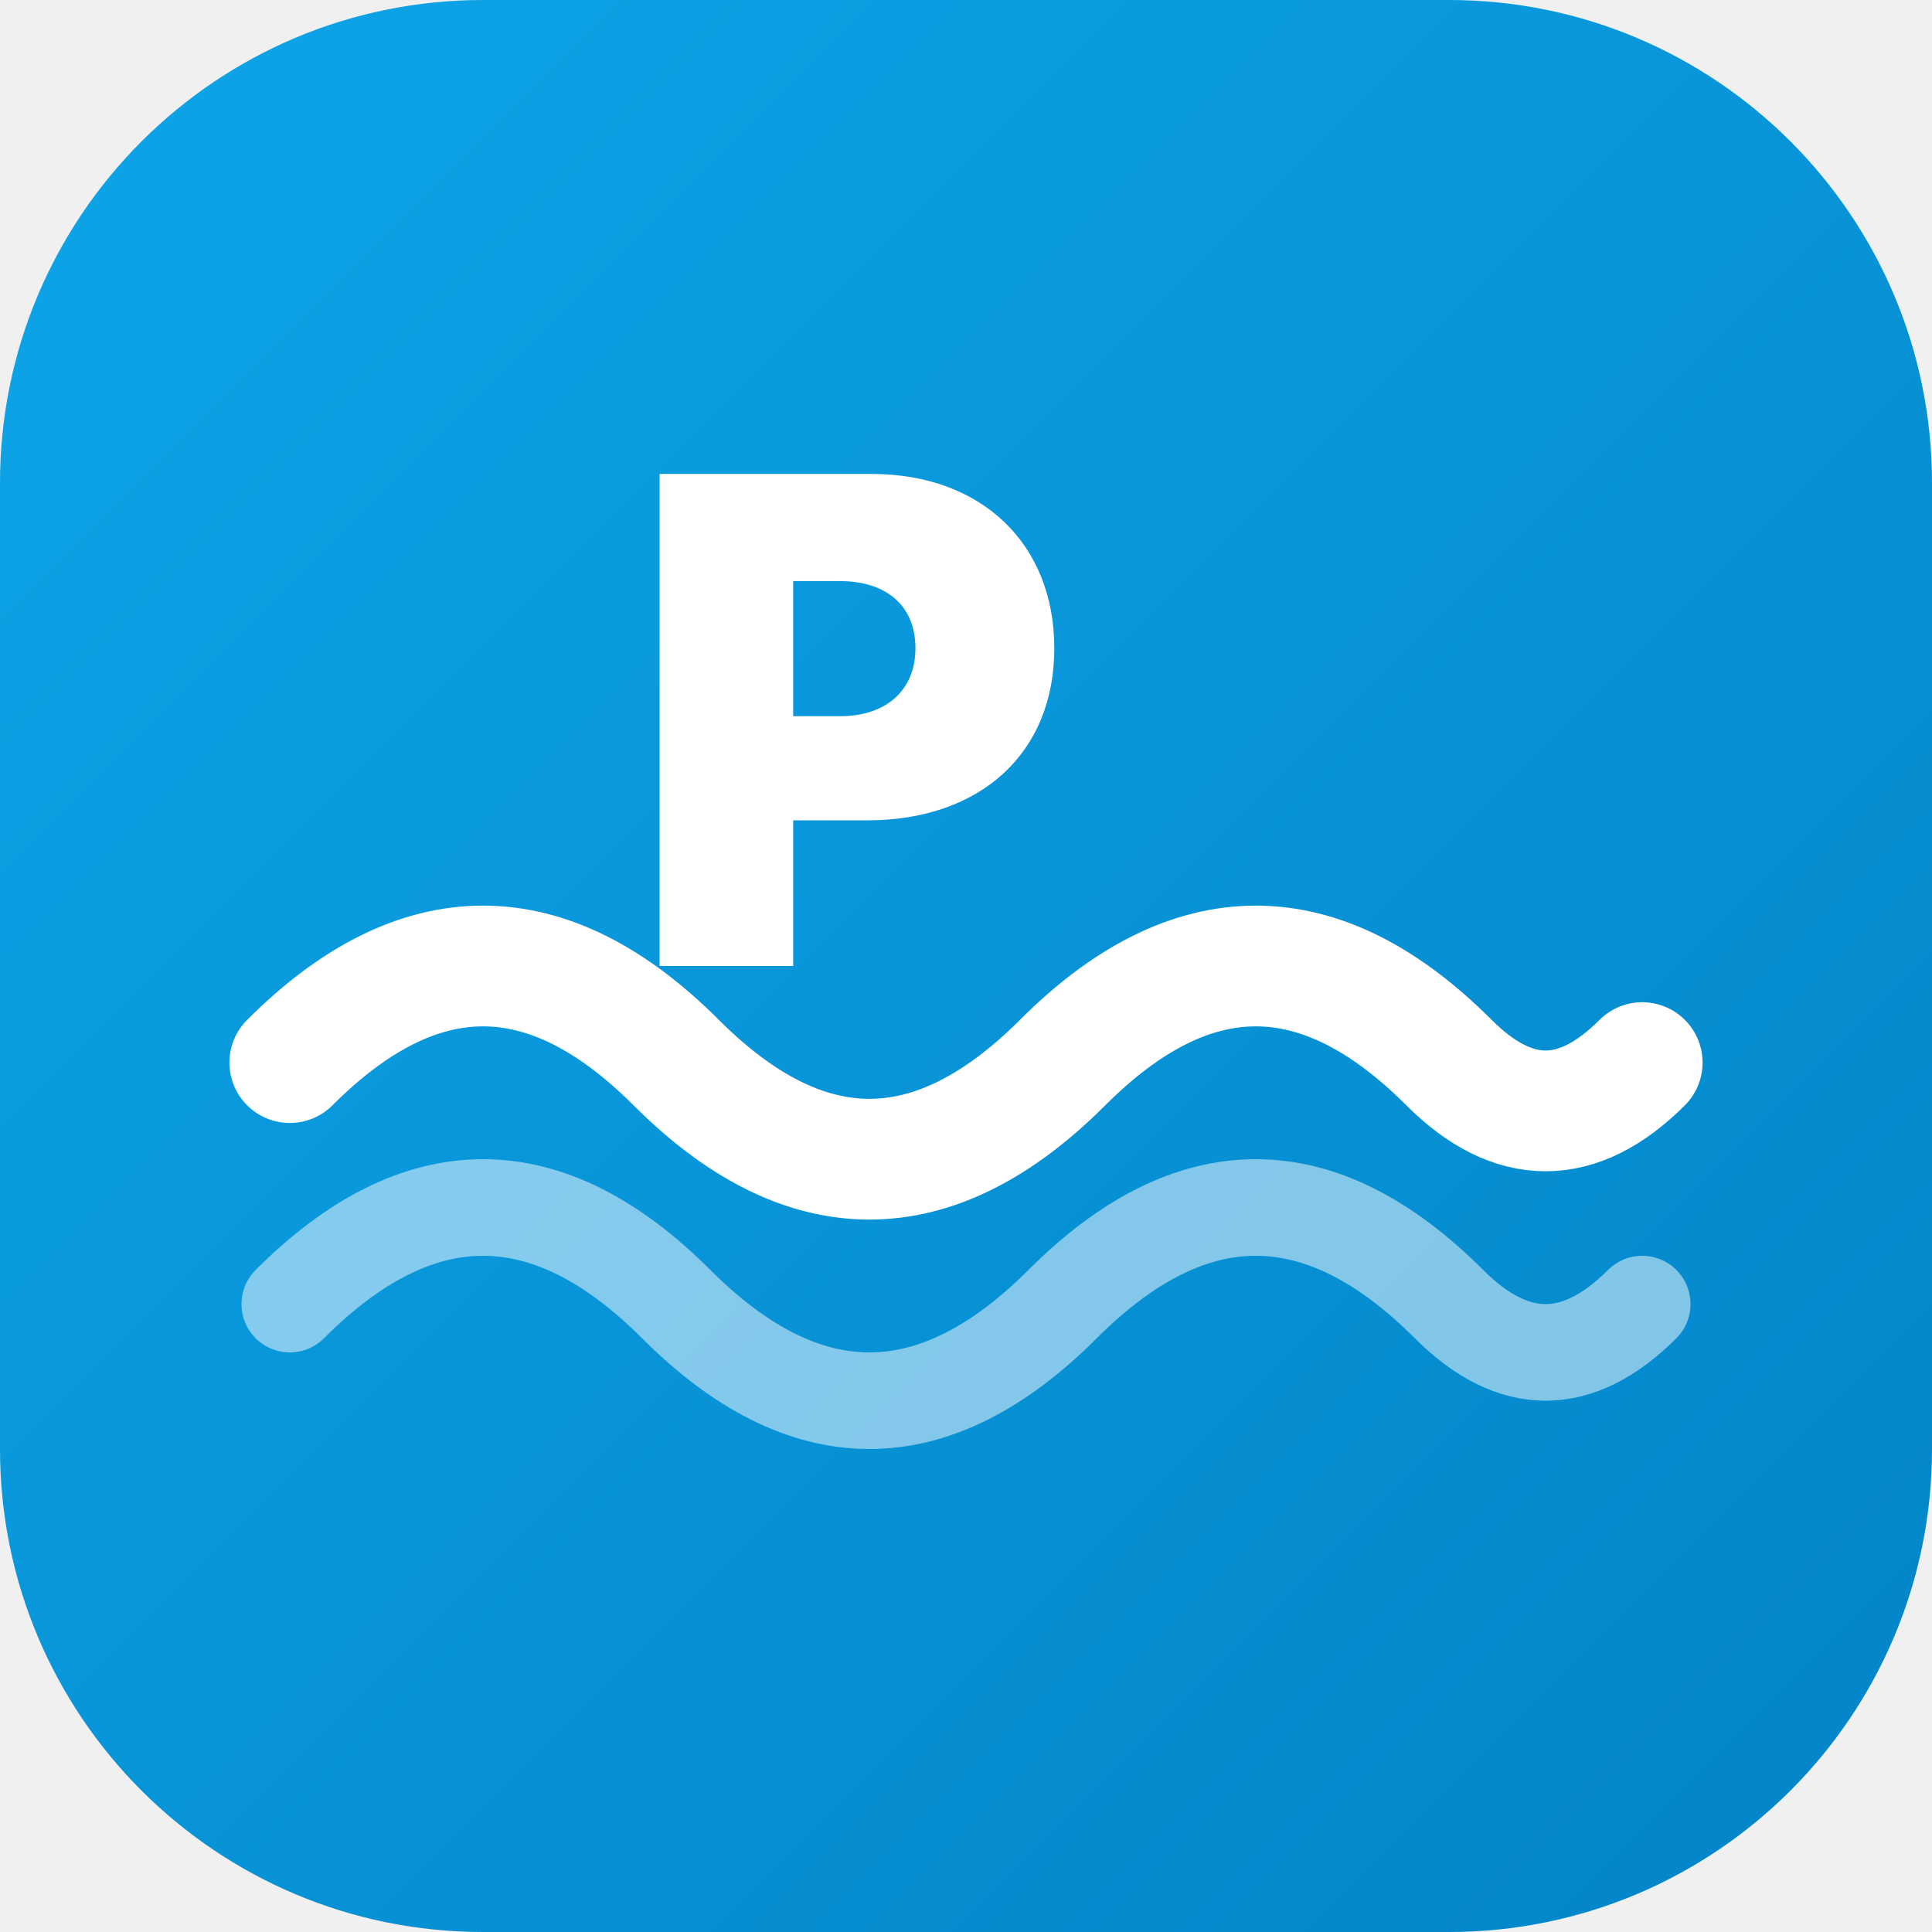
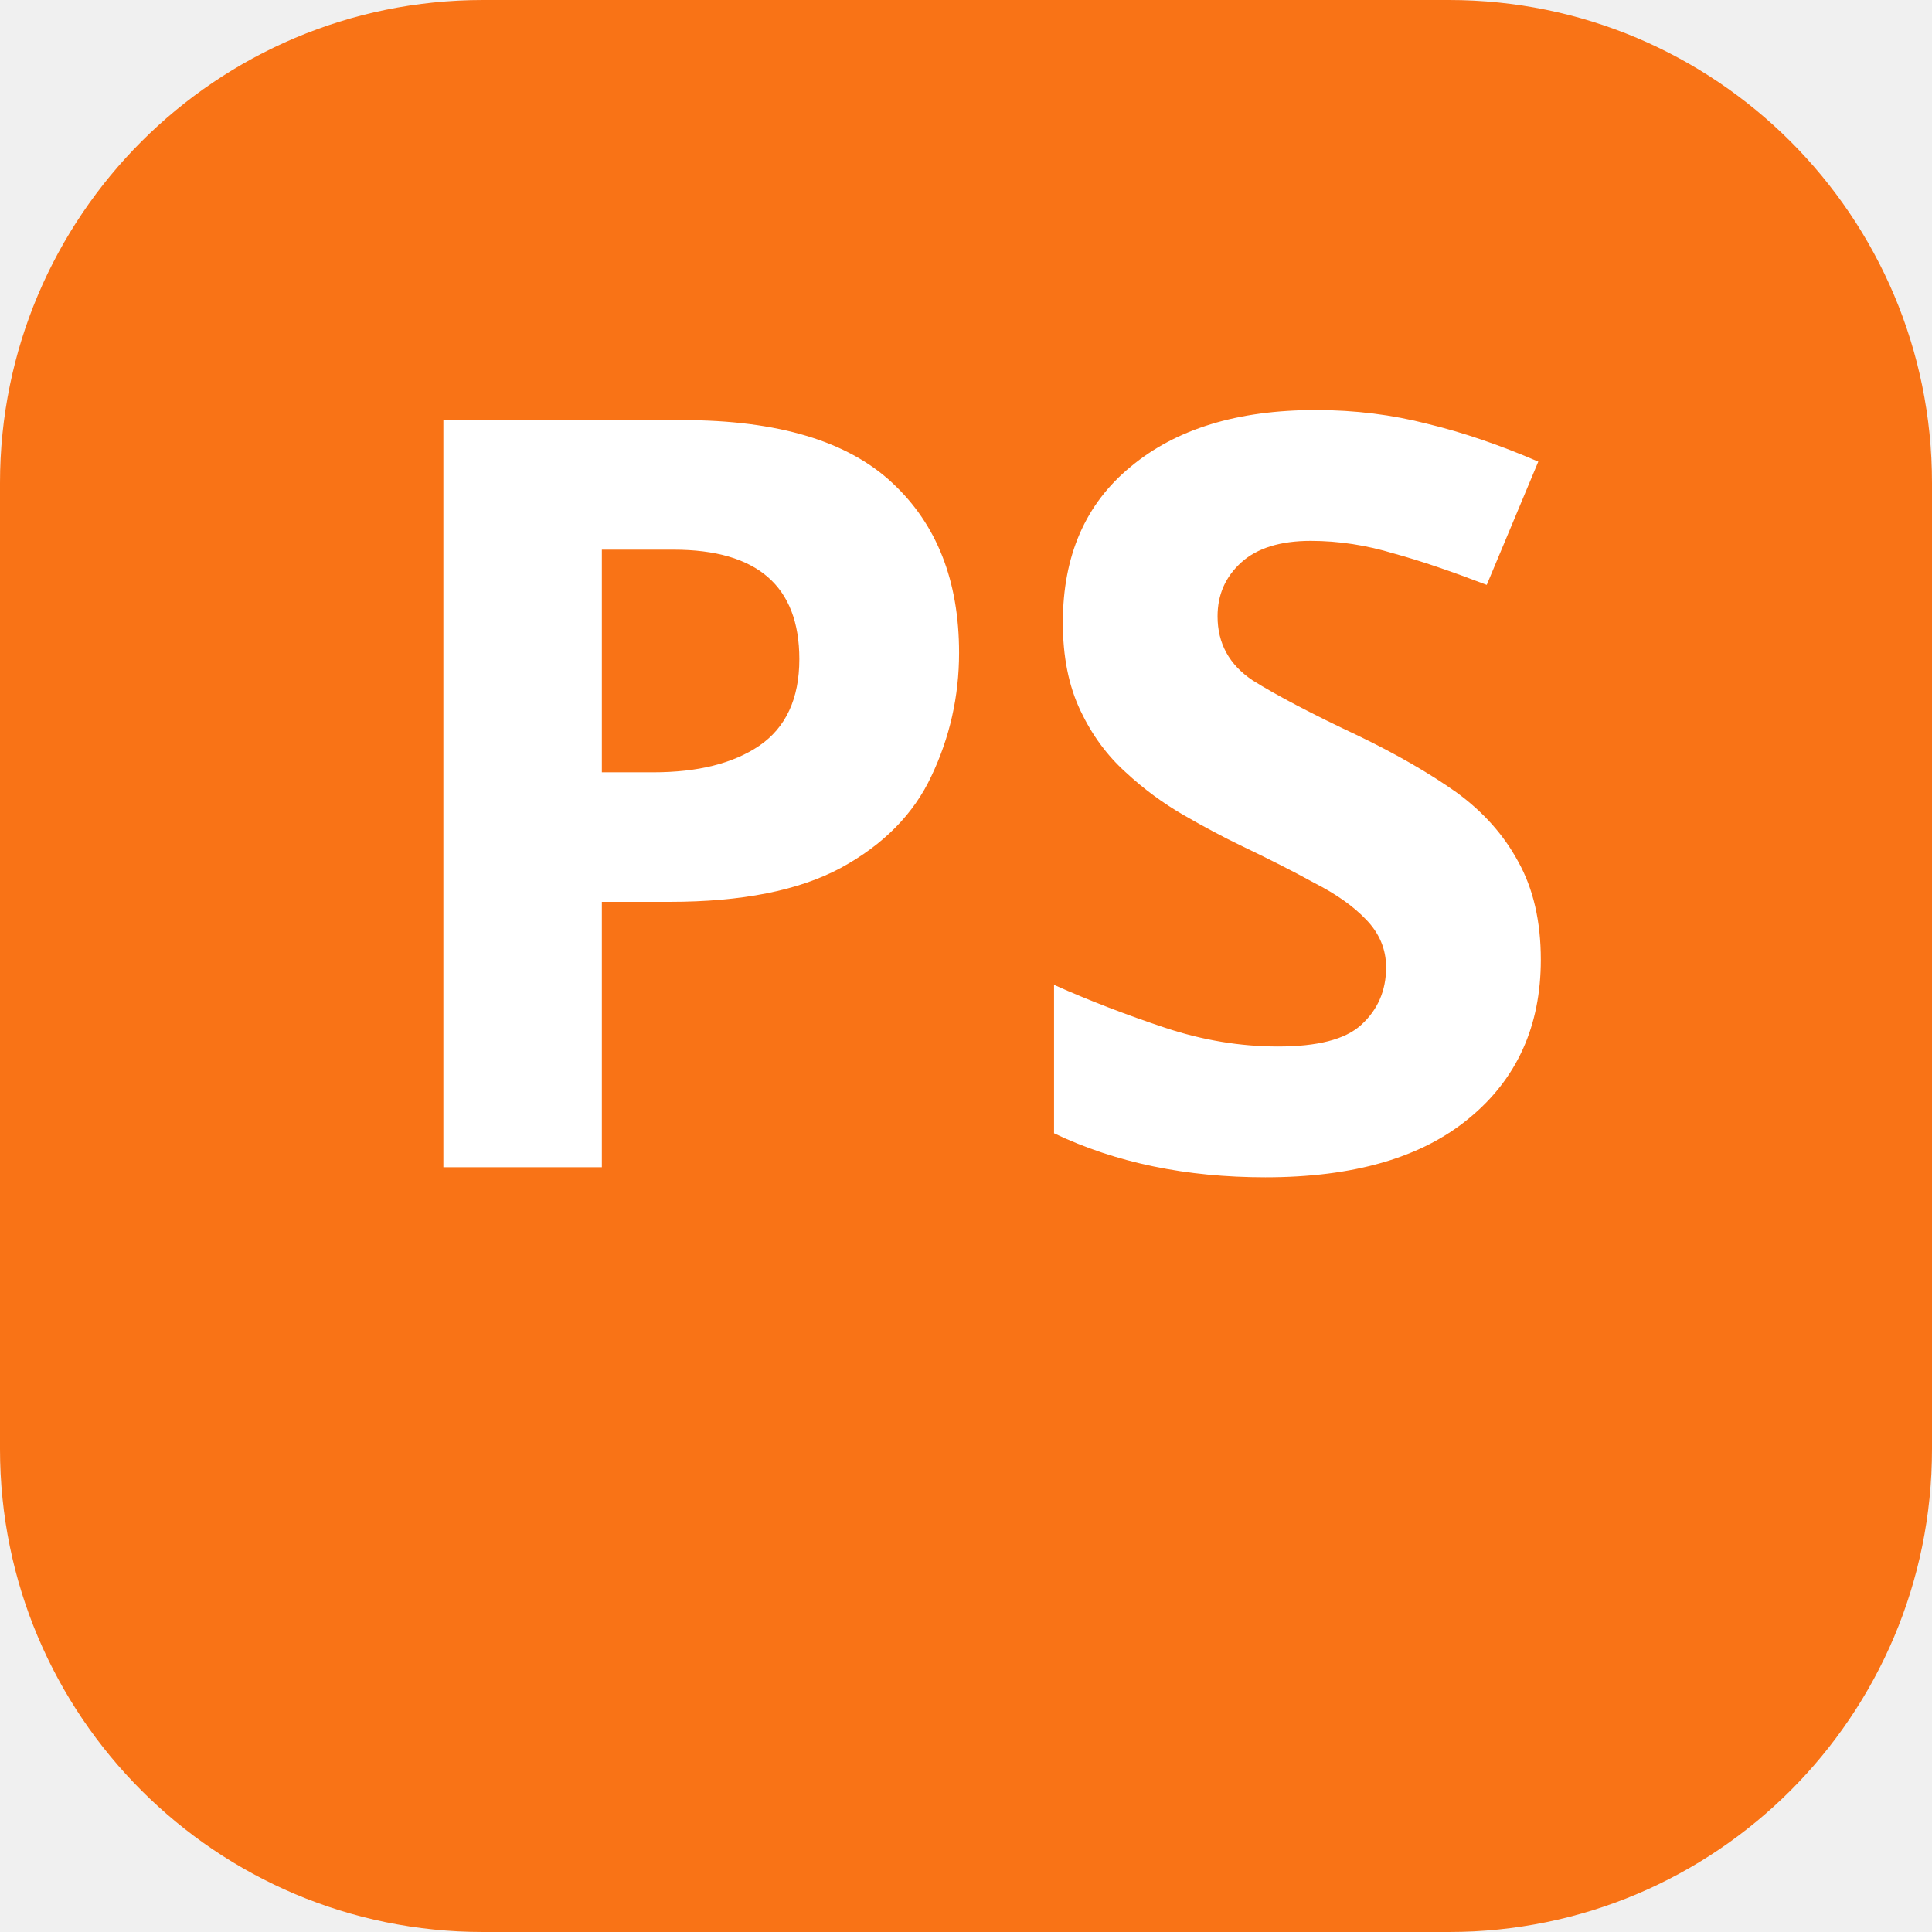
- <svg xmlns="http://www.w3.org/2000/svg" viewBox="0 0 40 40" width="40" height="40">
-   <defs>
-     <linearGradient id="pg" x1="0%" y1="0%" x2="100%" y2="100%">
-       <stop offset="0%" stop-color="#0EA5E9" />
-       <stop offset="100%" stop-color="#0284C7" />
-     </linearGradient>
-   </defs>
-   <rect width="40" height="40" rx="10" fill="url(#pg)" />
-   <path d="M6 22 Q10 18 14 22 Q18 26 22 22 Q26 18 30 22 Q32 24 34 22" fill="none" stroke="white" stroke-width="2.5" stroke-linecap="round" />
-   <path d="M6 27 Q10 23 14 27 Q18 31 22 27 Q26 23 30 27 Q32 29 34 27" fill="none" stroke="rgba(255,255,255,0.5)" stroke-width="2" stroke-linecap="round" />
-   <text x="13" y="20" font-family="system-ui, -apple-system, sans-serif" font-weight="900" font-size="14" fill="white">P</text>
+ <svg xmlns="http://www.w3.org/2000/svg" width="24" height="24" viewBox="0 0 24 24">
+   <rect width="24" height="24" rx="6" fill="#F97316" />
+   <text x="50%" y="55%" text-anchor="middle" dy=".1em" font-family="system-ui, sans-serif" font-weight="800" font-size="13" fill="white">PS</text>
</svg>
